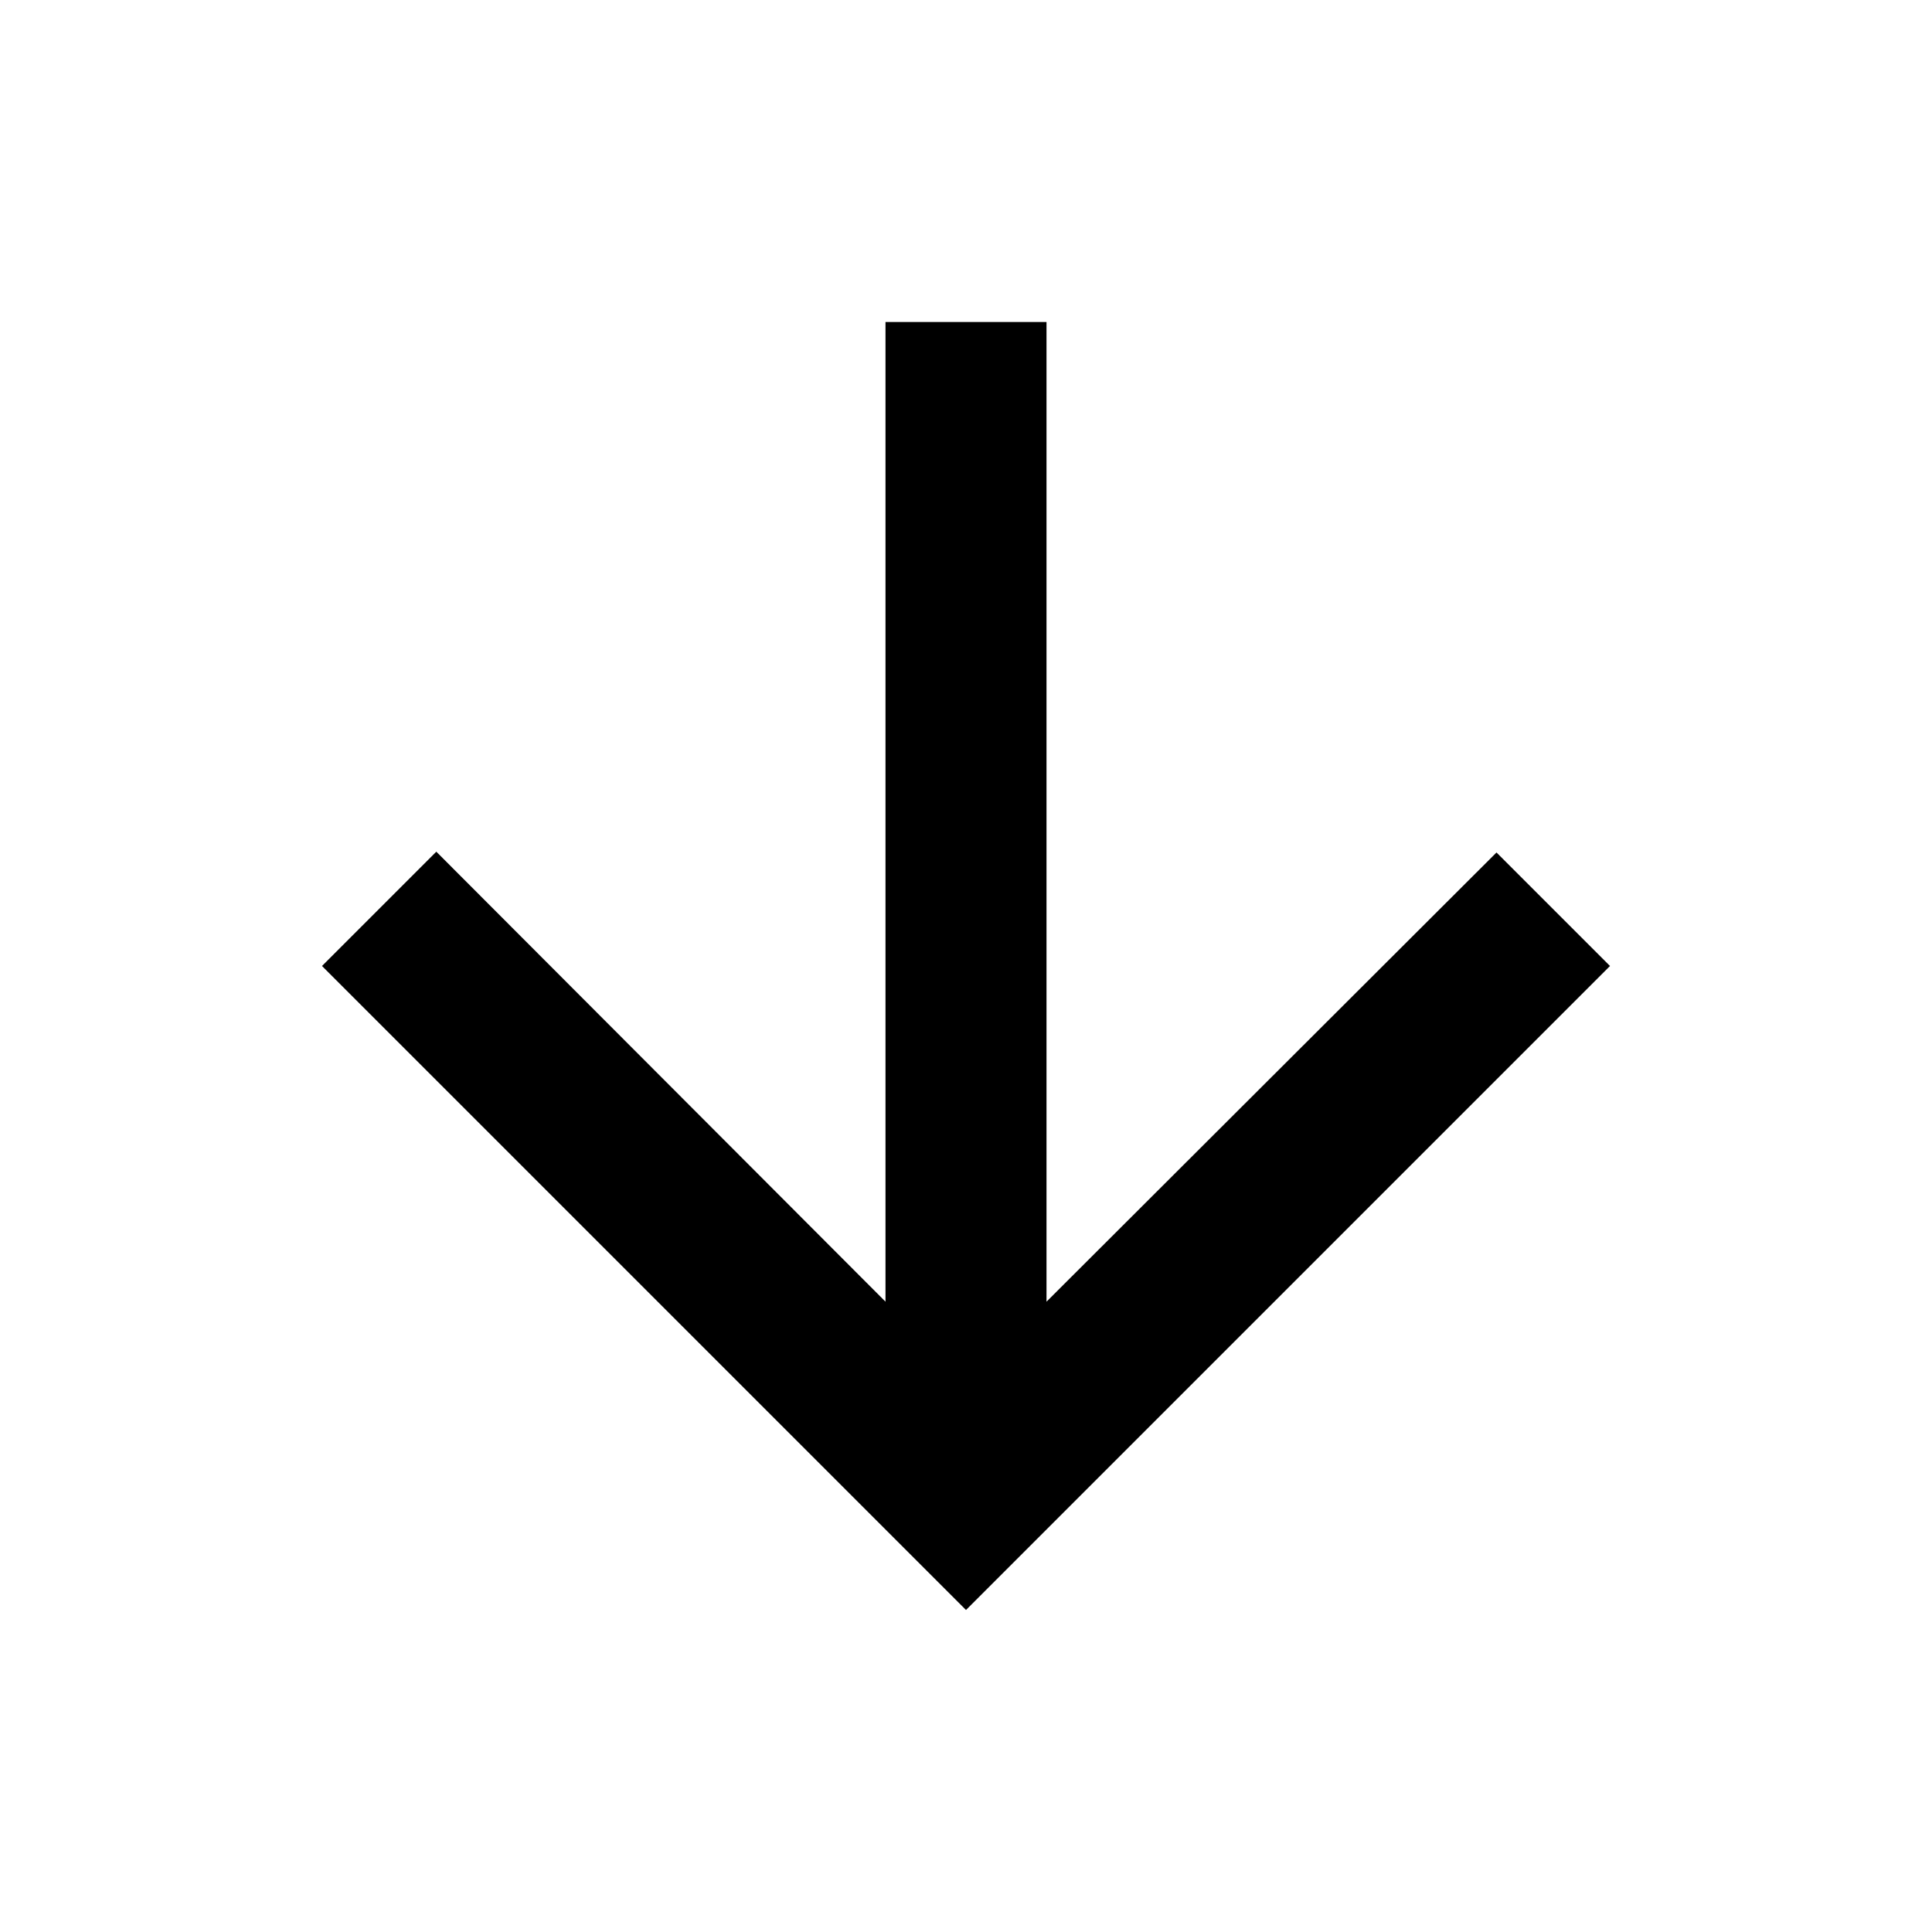
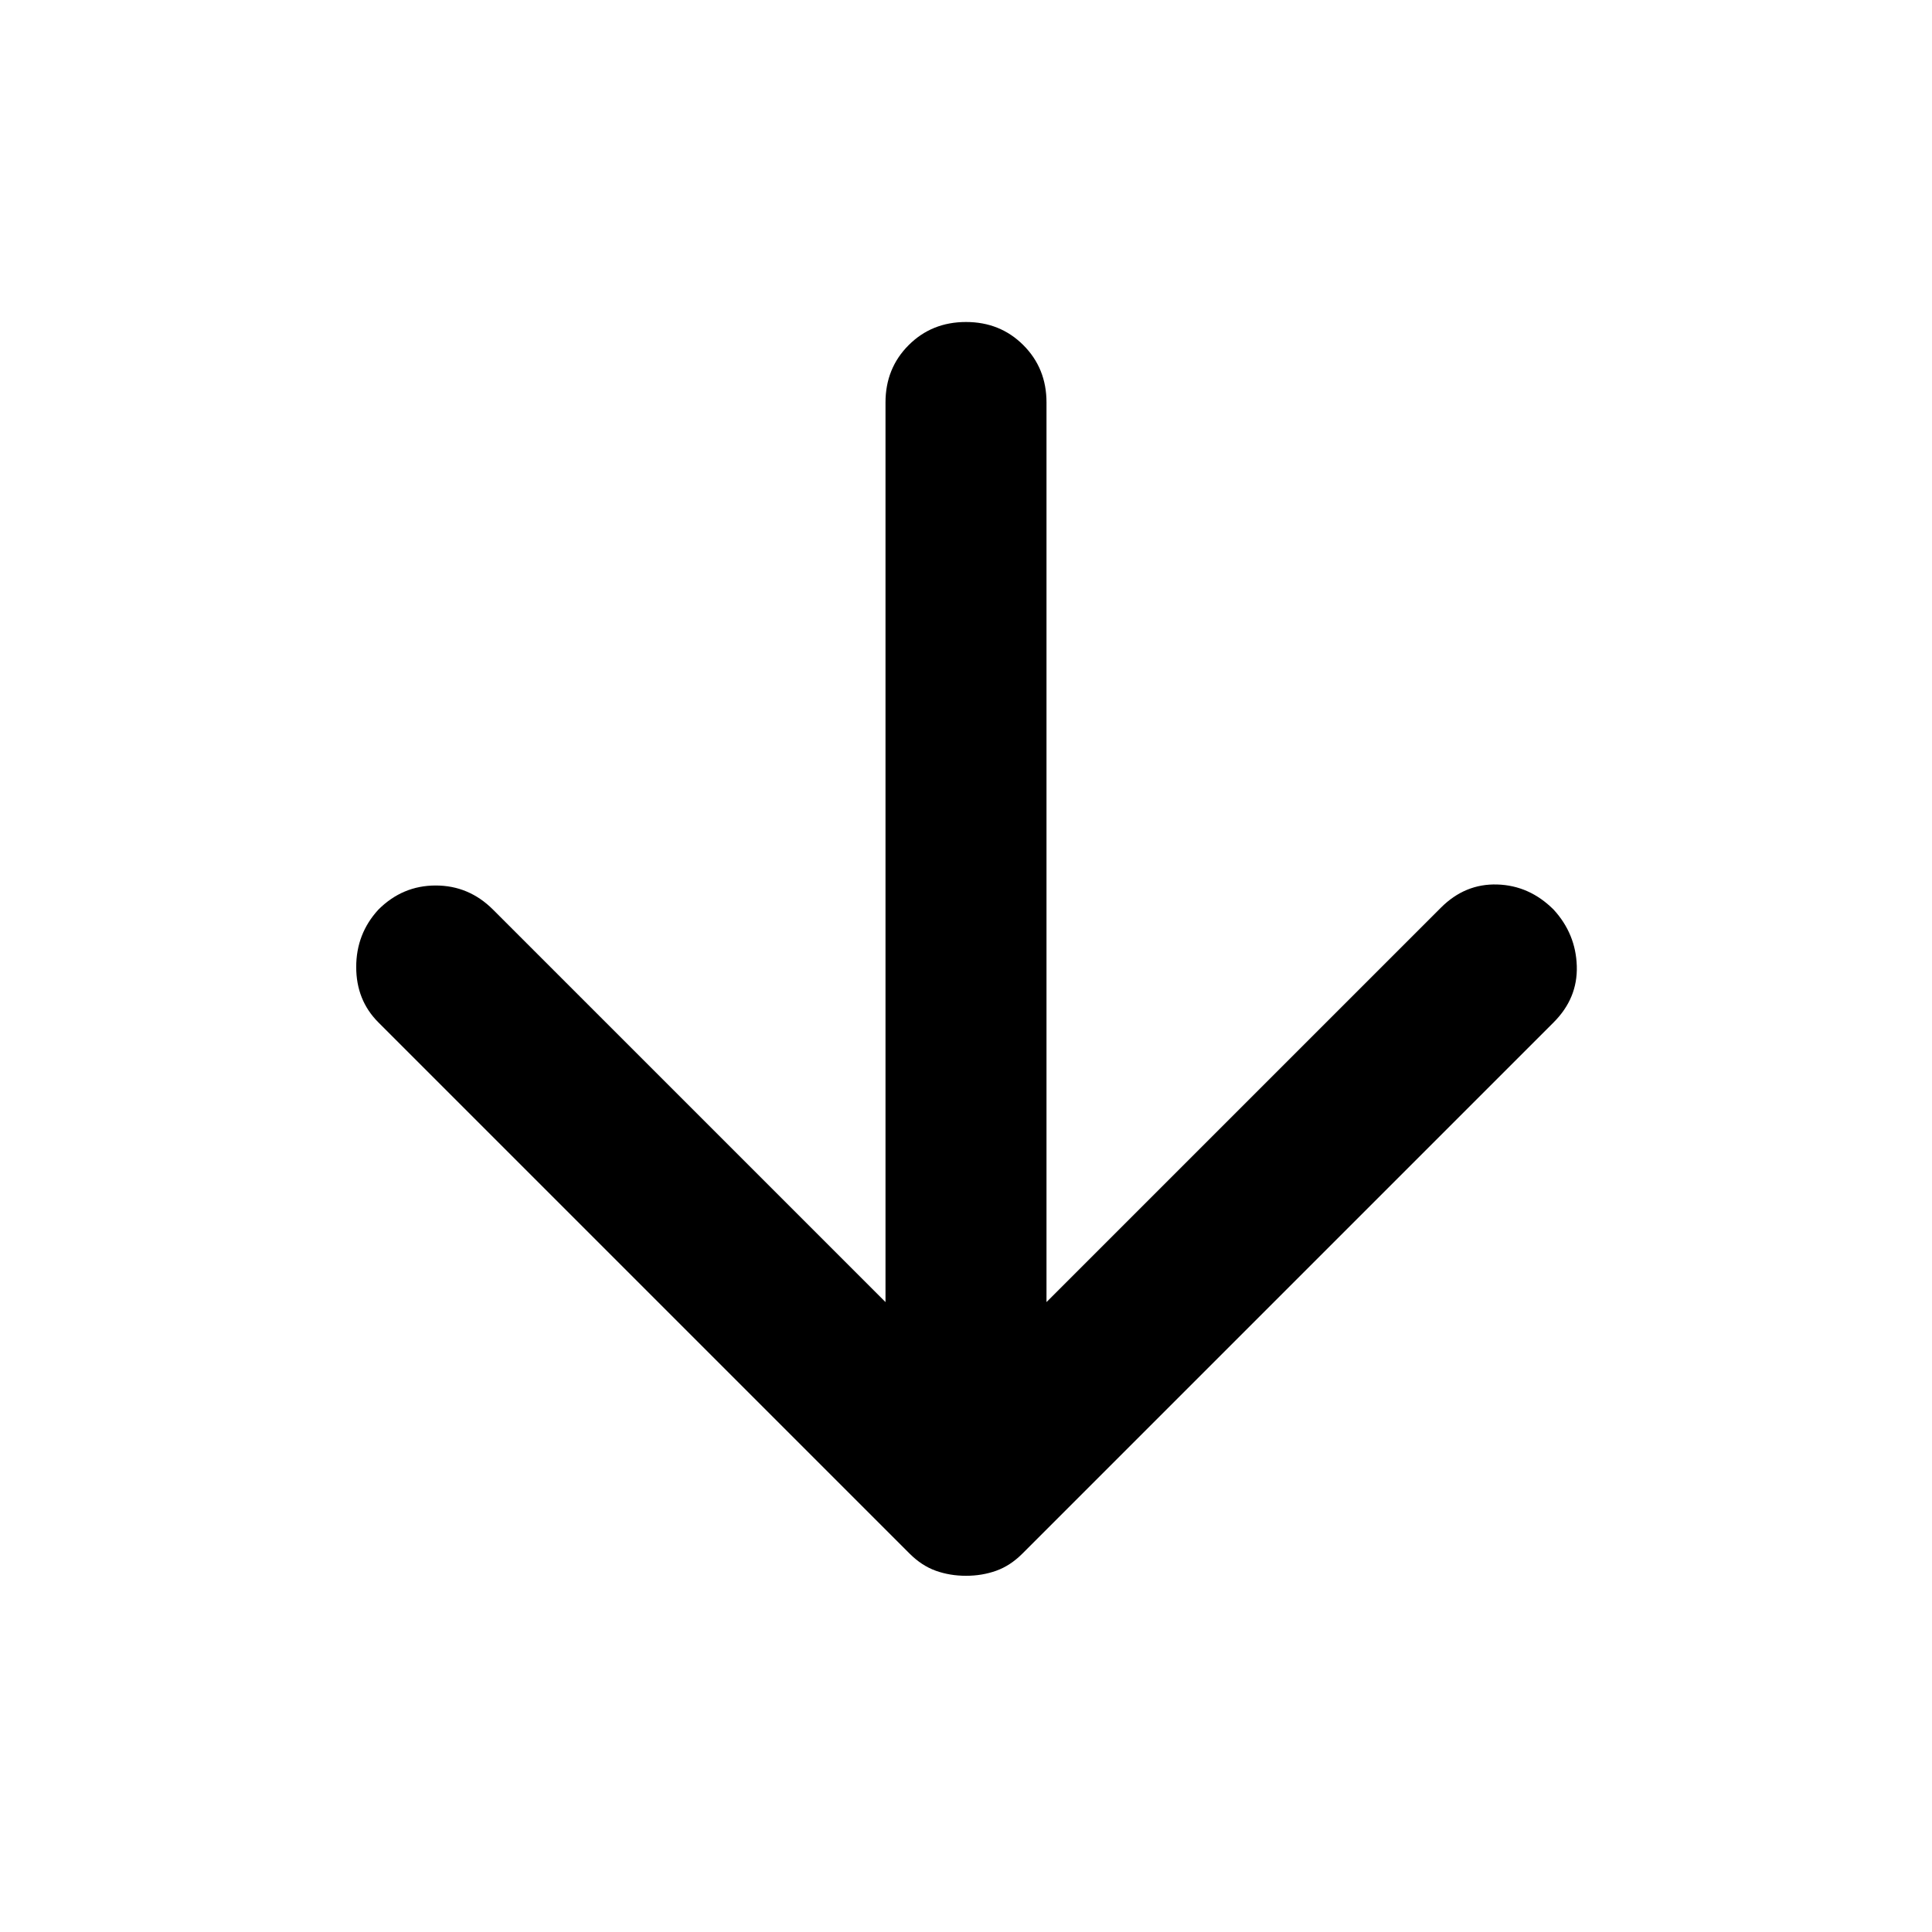
- <svg xmlns="http://www.w3.org/2000/svg" height="24" viewBox="0 0 24 24" width="24">
-   <path d="M0 0h24v24H0V0z" fill="none" />
-   <path d="M20 12l-1.41-1.41L13 16.17V4h-2v12.17l-5.58-5.59L4 12l8 8 8-8z" />
+ <svg xmlns="http://www.w3.org/2000/svg" height="24" viewBox="0 -960 960 960" width="24">
+   <path d="M440-313v-447q0-17 11.5-28.5T480-800q17 0 28.5 11.5T520-760v447l196-196q12-12 28-11.5t28 12.5q11 12 11.5 28T772-452L508-188q-6 6-13 8.5t-15 2.5q-8 0-15-2.5t-13-8.5L188-452q-11-11-11-27.5t11-28.5q12-12 28.5-12t28.5 12l195 195Z" />
</svg>
